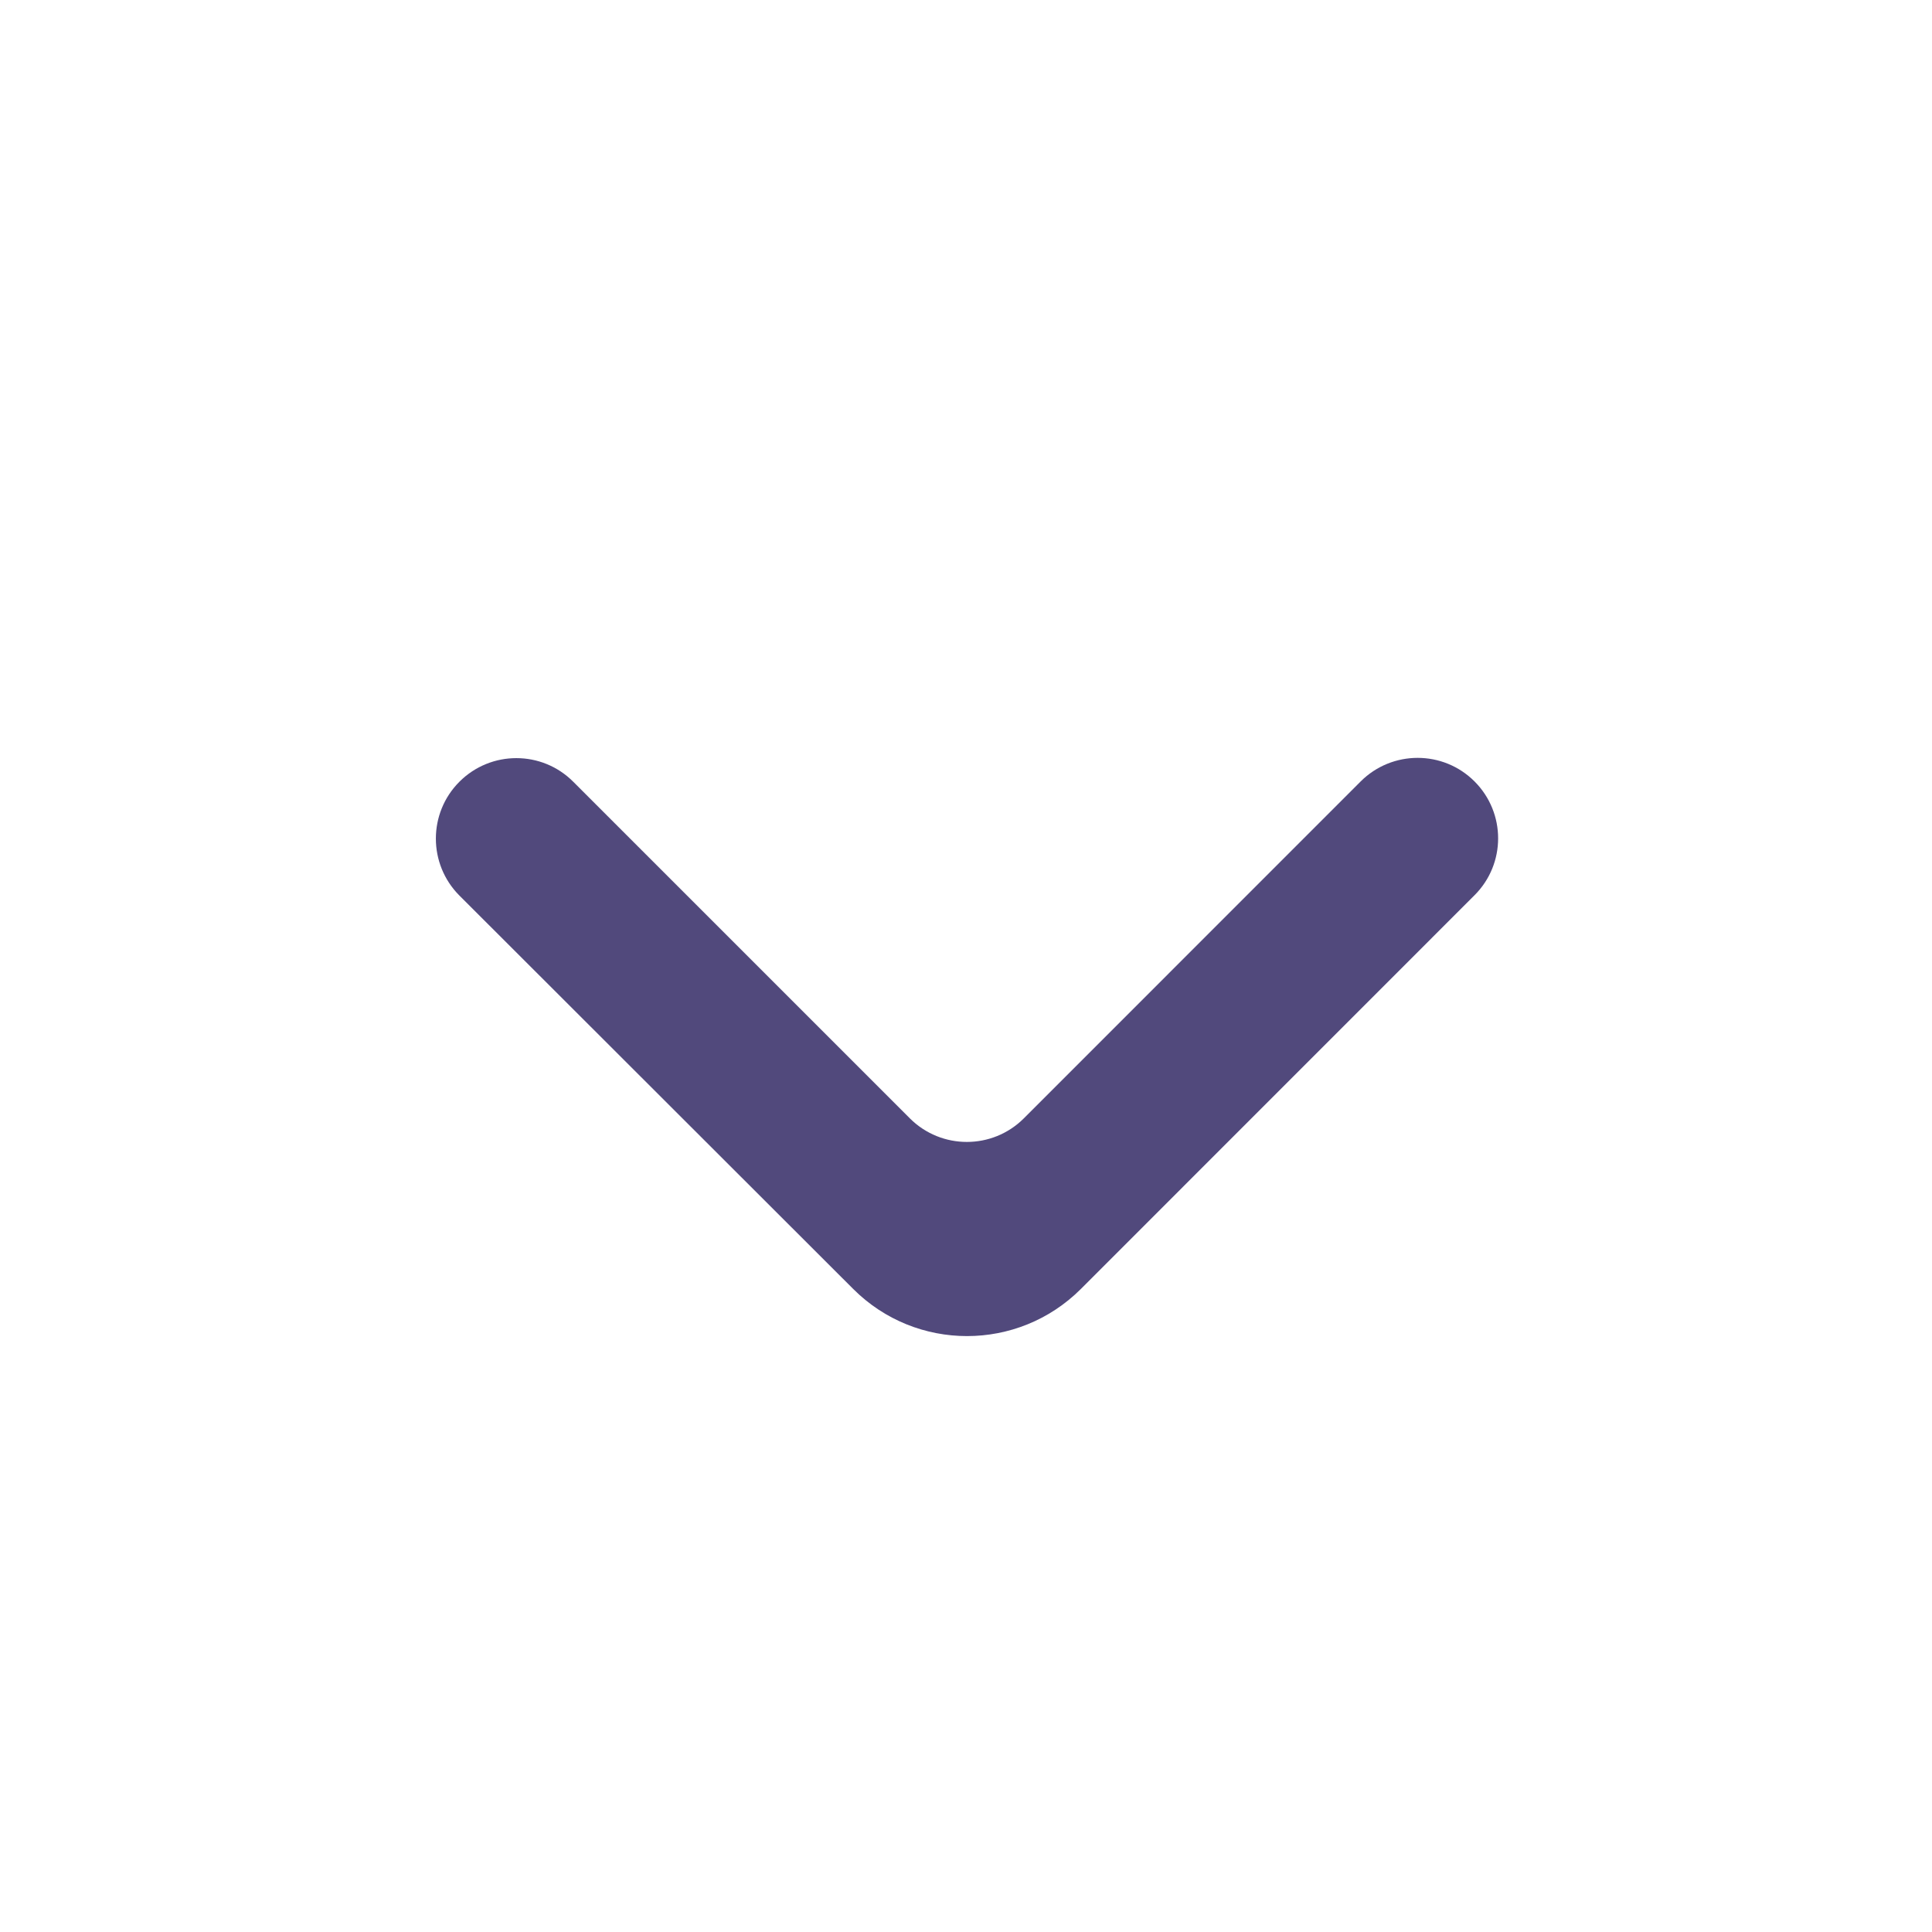
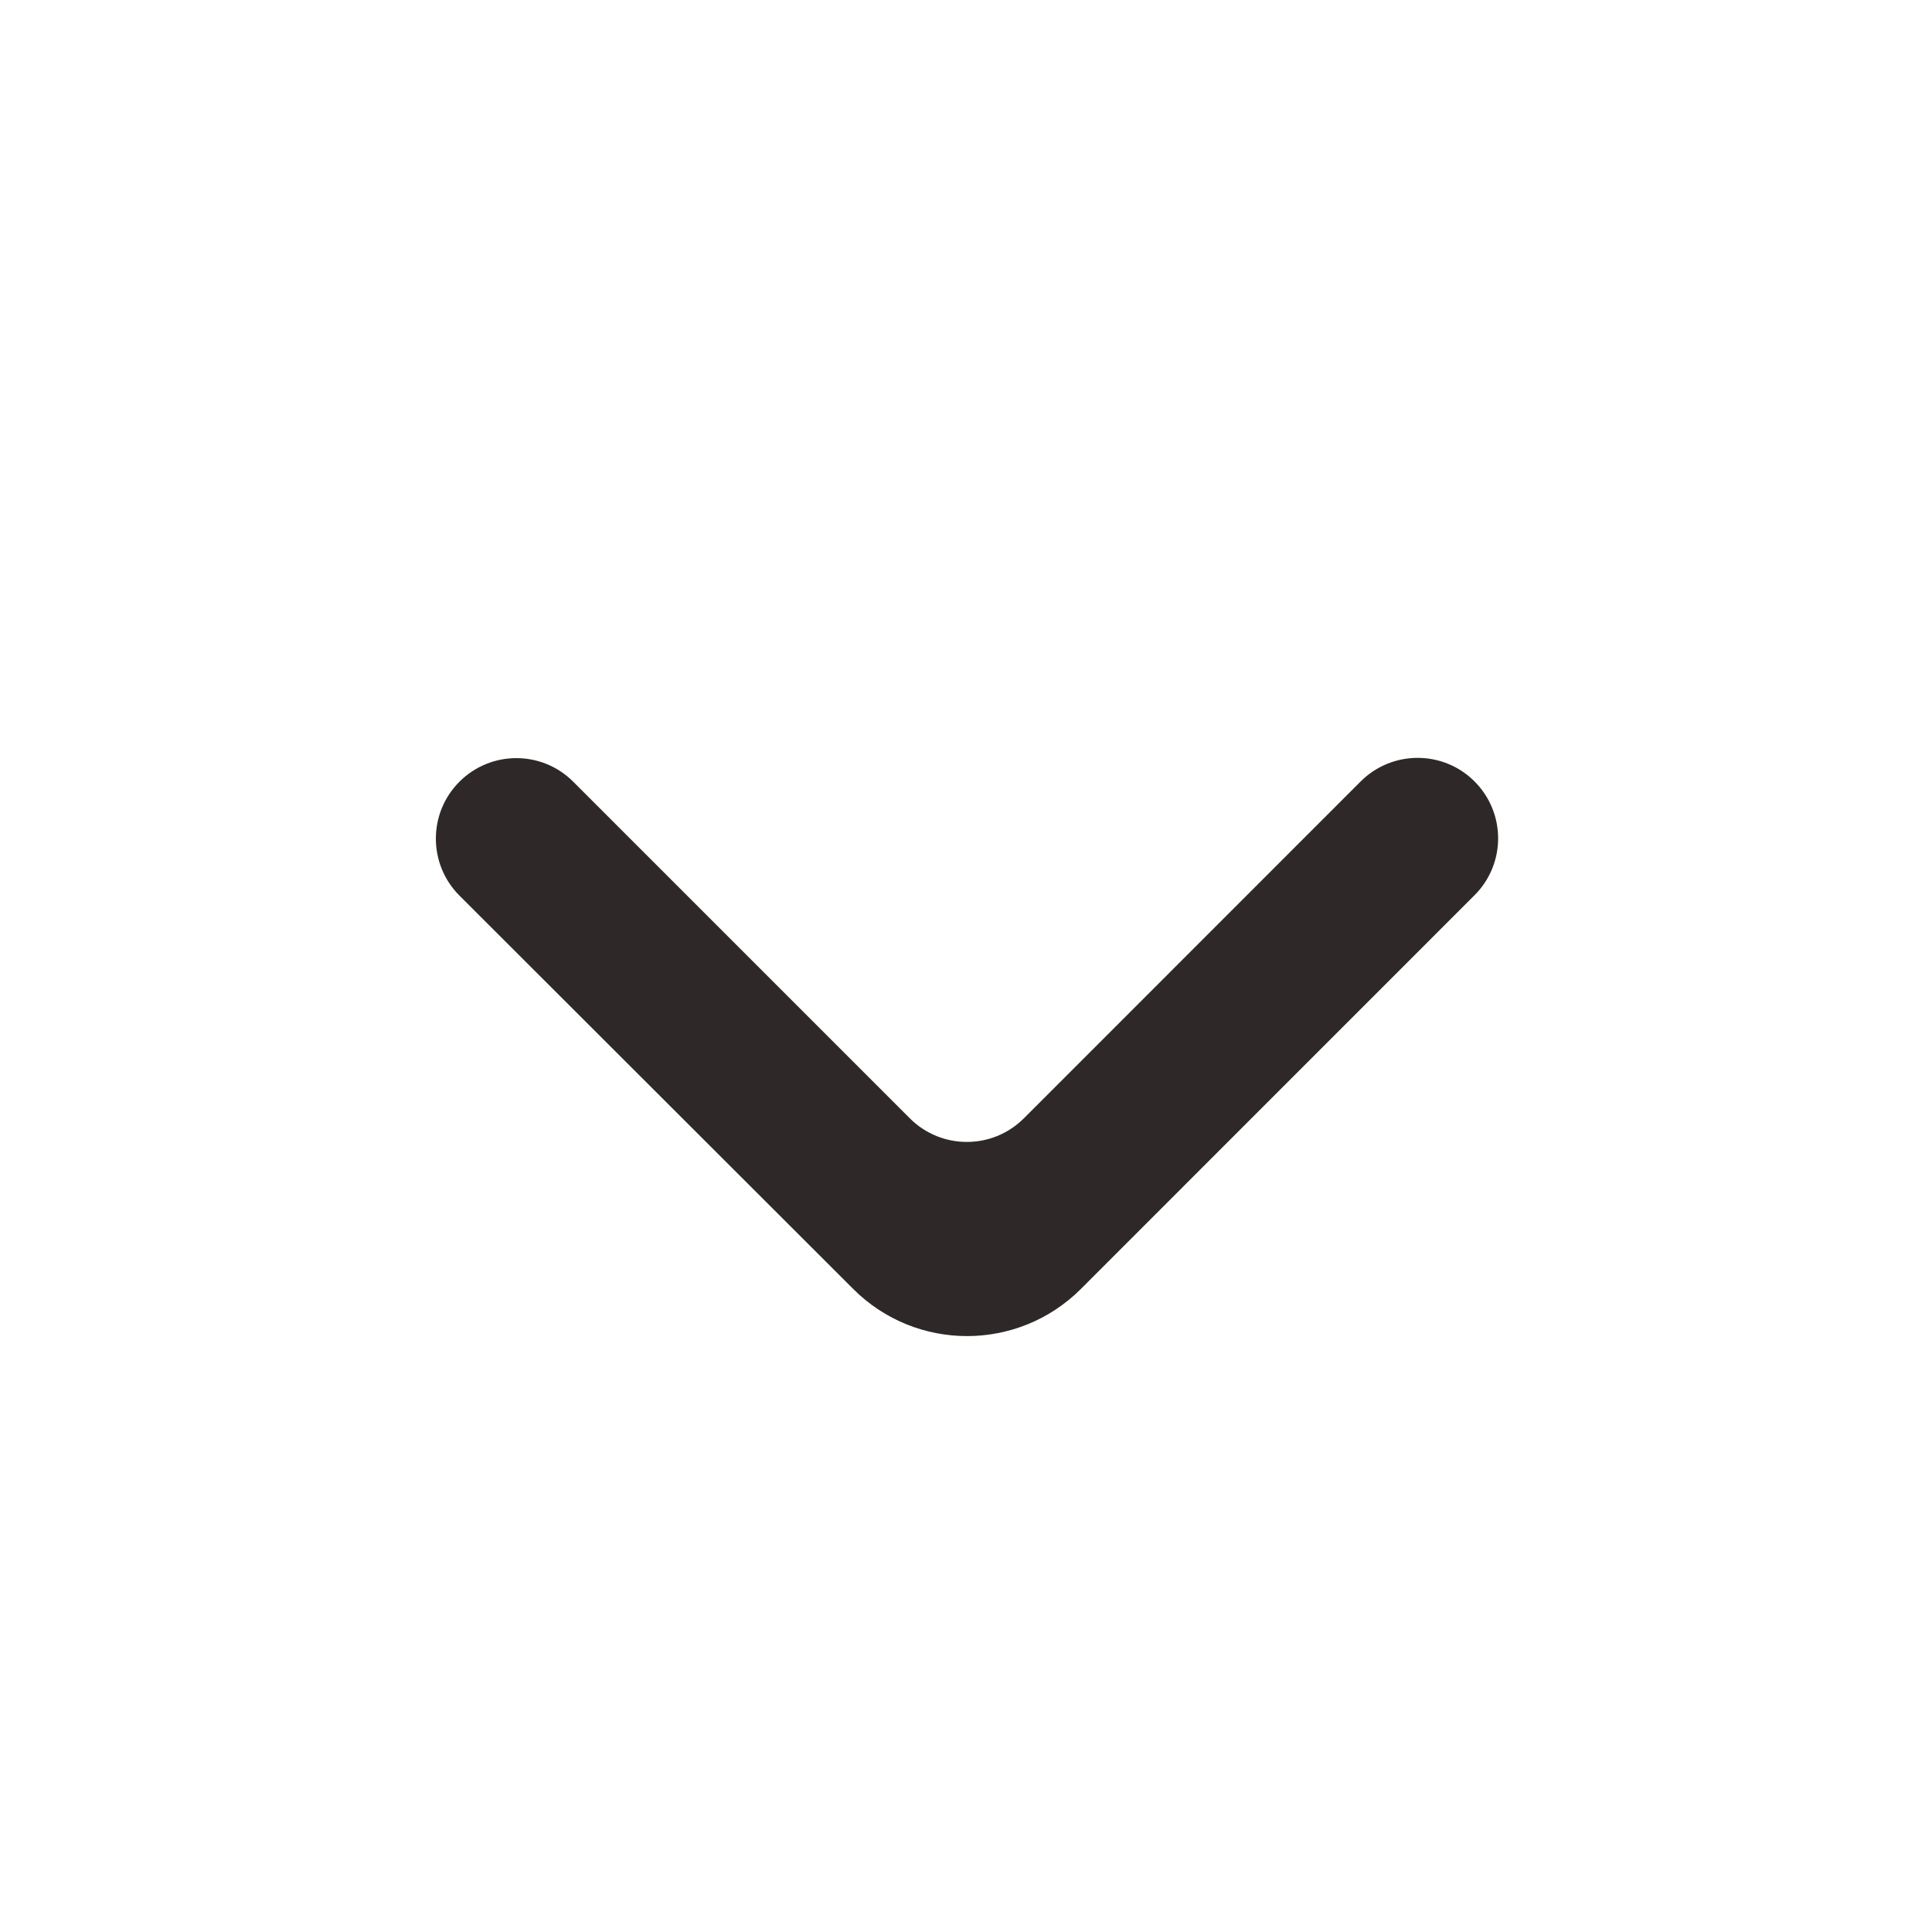
<svg xmlns="http://www.w3.org/2000/svg" width="800px" height="800px" viewBox="0 0 24 24" fill="none">
-   <path d="M5.707 9.711C5.317 10.101 5.317 10.734 5.707 11.125L10.599 16.012C11.38 16.793 12.646 16.792 13.427 16.012L18.317 11.121C18.708 10.731 18.708 10.098 18.317 9.707C17.927 9.317 17.294 9.317 16.903 9.707L12.718 13.893C12.327 14.283 11.694 14.283 11.303 13.893L7.121 9.711C6.731 9.32 6.098 9.32 5.707 9.711Z" fill="#51497c" />
+   <path d="M5.707 9.711C5.317 10.101 5.317 10.734 5.707 11.125L10.599 16.012C11.38 16.793 12.646 16.792 13.427 16.012L18.317 11.121C18.708 10.731 18.708 10.098 18.317 9.707C17.927 9.317 17.294 9.317 16.903 9.707L12.718 13.893C12.327 14.283 11.694 14.283 11.303 13.893L7.121 9.711C6.731 9.32 6.098 9.32 5.707 9.711Z" fill="#2e2828" />
</svg>
